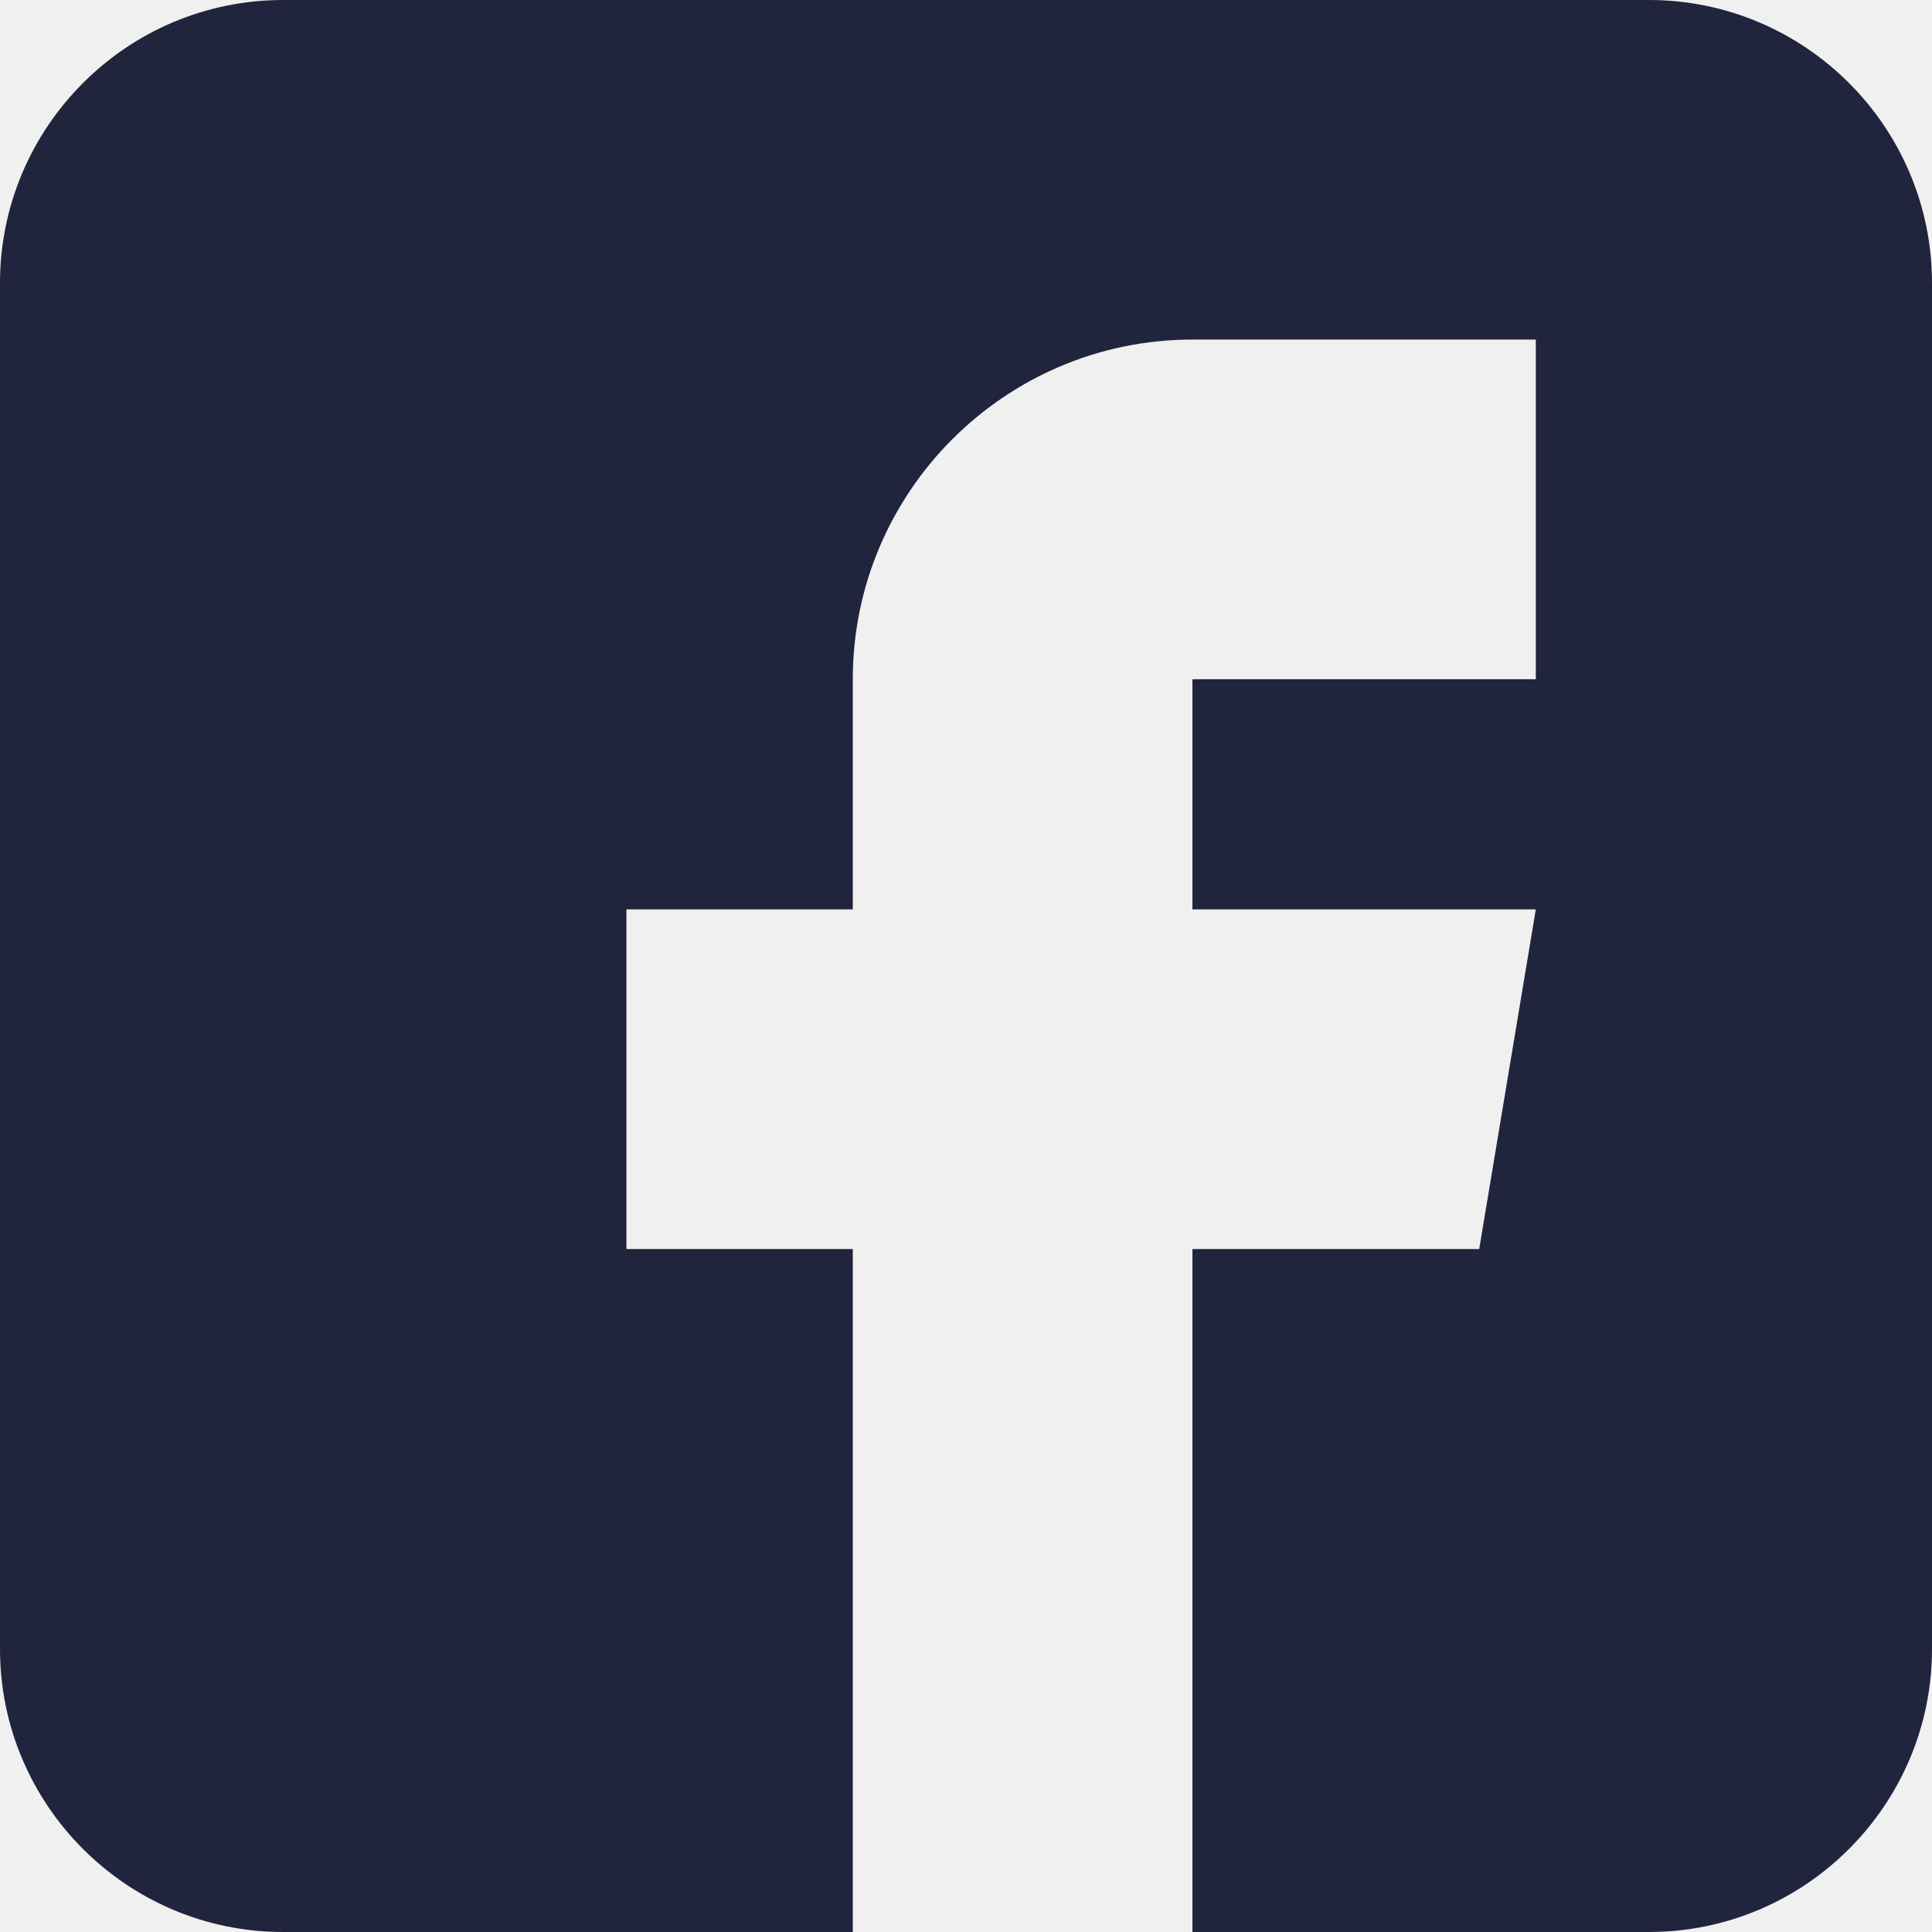
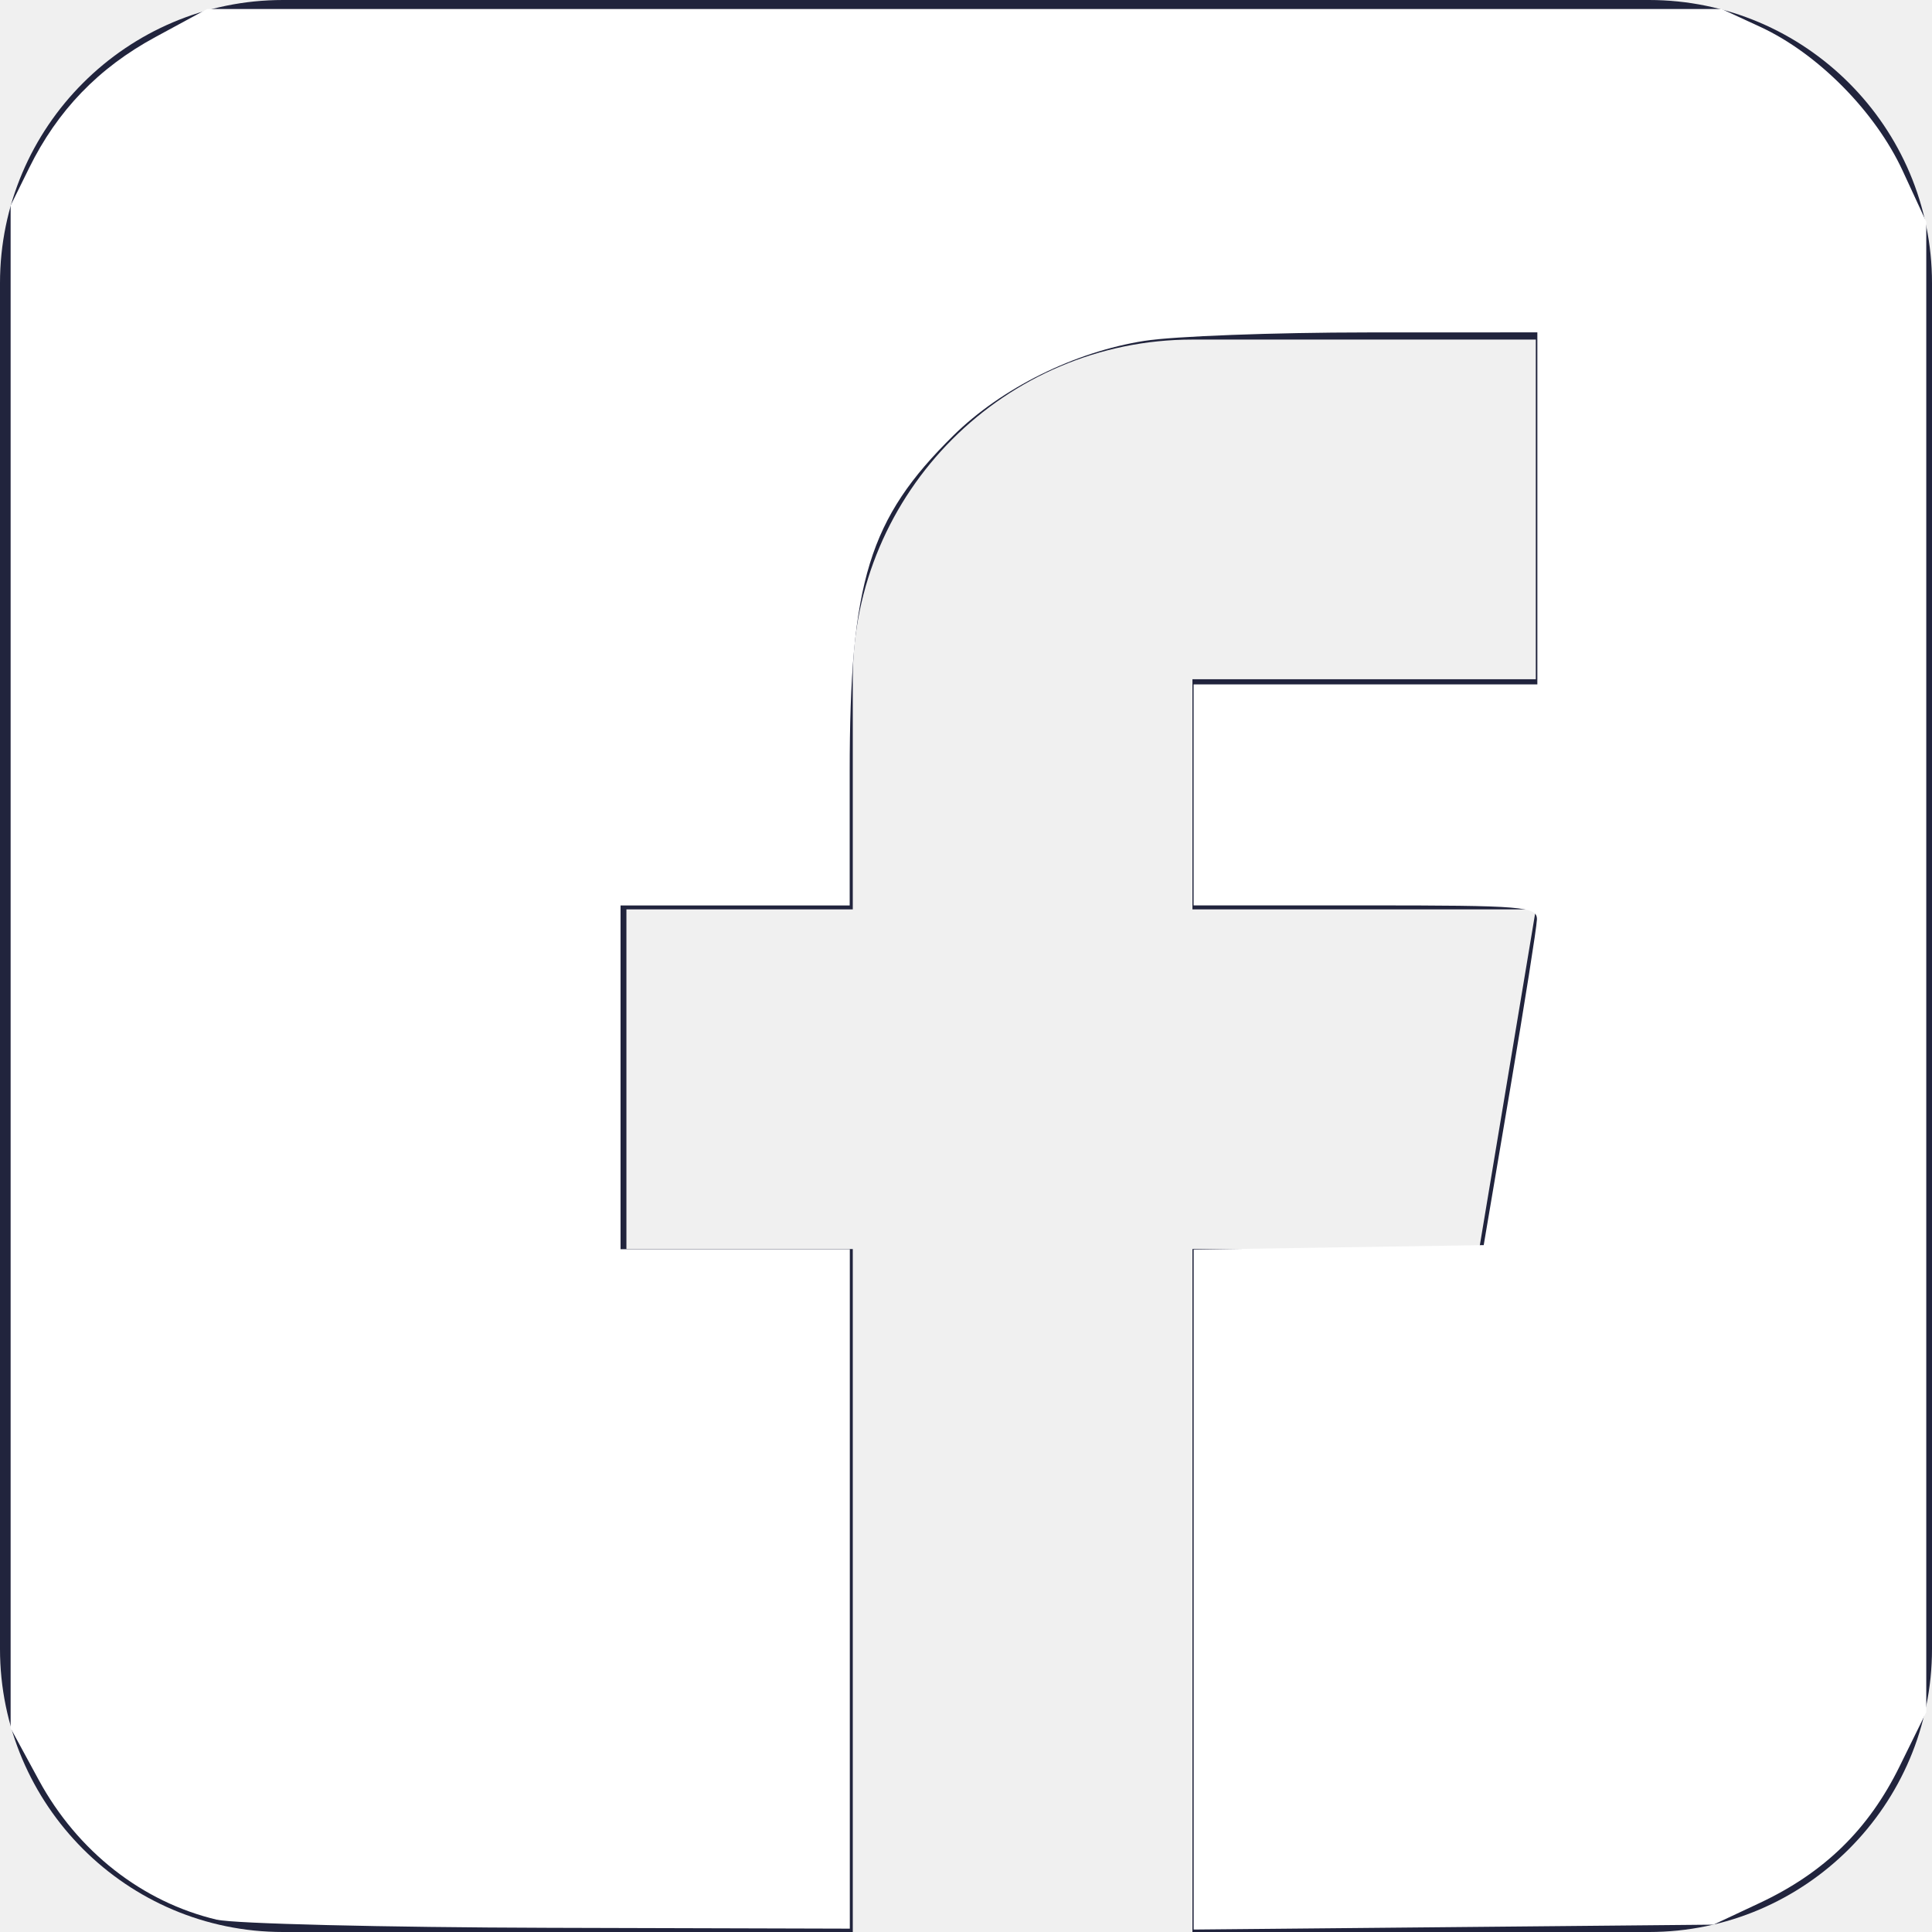
- <svg xmlns="http://www.w3.org/2000/svg" width="30" height="30" viewBox="0 0 30 30" fill="none">
-   <path d="M25.605 0H4.395C1.972 0 0 1.972 0 4.395V25.605C0 28.028 1.972 30 4.395 30H13.242V19.395H9.727V14.121H13.242V10.547C13.242 7.639 15.608 5.273 18.516 5.273H23.848V10.547H18.516V14.121H23.848L22.969 19.395H18.516V30H25.605C28.028 30 30 28.028 30 25.605V4.395C30 1.972 28.028 0 25.605 0Z" fill="#21243D" />
+ <svg xmlns="http://www.w3.org/2000/svg" width="30" height="30" viewBox="0 0 30 30" fill="none" version="1.1" id="svg4">
+   <defs id="defs8" />
+   <path d="M25.605 0H4.395C1.972 0 0 1.972 0 4.395V25.605C0 28.028 1.972 30 4.395 30H13.242V19.395H9.727V14.121H13.242V10.547C13.242 7.639 15.608 5.273 18.516 5.273H23.848V10.547H18.516V14.121H23.848L22.969 19.395H18.516V30H25.605C28.028 30 30 28.028 30 25.605V4.395C30 1.972 28.028 0 25.605 0Z" fill="#21243D" id="path2" />
+   <path style="fill:#ffffff;stroke-width:0.127" d="M 3.371,29.81 C 2.21,29.537 1.202,28.747 0.602,27.64 L 0.165,26.835 V 15.013 3.191 L 0.452,2.609 C 0.892,1.715 1.529,1.054 2.412,0.576 L 3.216,0.14 H 14.975 26.733 l 0.6,0.277 c 0.894,0.413 1.787,1.316 2.212,2.236 l 0.366,0.792 V 15.015 26.586 l -0.414,0.842 c -0.482,0.98 -1.171,1.652 -2.176,2.123 l -0.714,0.335 -4.036,0.038 -4.036,0.038 V 24.683 19.404 l 2.252,-0.035 2.252,-0.035 0.409,-2.415 c 0.225,-1.328 0.413,-2.515 0.417,-2.638 0.007,-0.205 -0.201,-0.222 -2.662,-0.222 H 18.534 V 12.343 10.627 h 2.669 2.669 V 7.894 5.161 l -2.638,9.662e-4 c -1.451,5.338e-4 -3.01,0.059 -3.464,0.131 -1.083,0.17 -2.219,0.733 -2.966,1.47 -1.311,1.292 -1.61,2.264 -1.61,5.226 v 2.071 H 11.415 9.636 v 2.669 2.669 h 1.78 1.78 v 5.275 5.275 l -4.672,-0.013 c -2.569,-0.007 -4.888,-0.064 -5.152,-0.126 z" id="path12" />
</svg>
